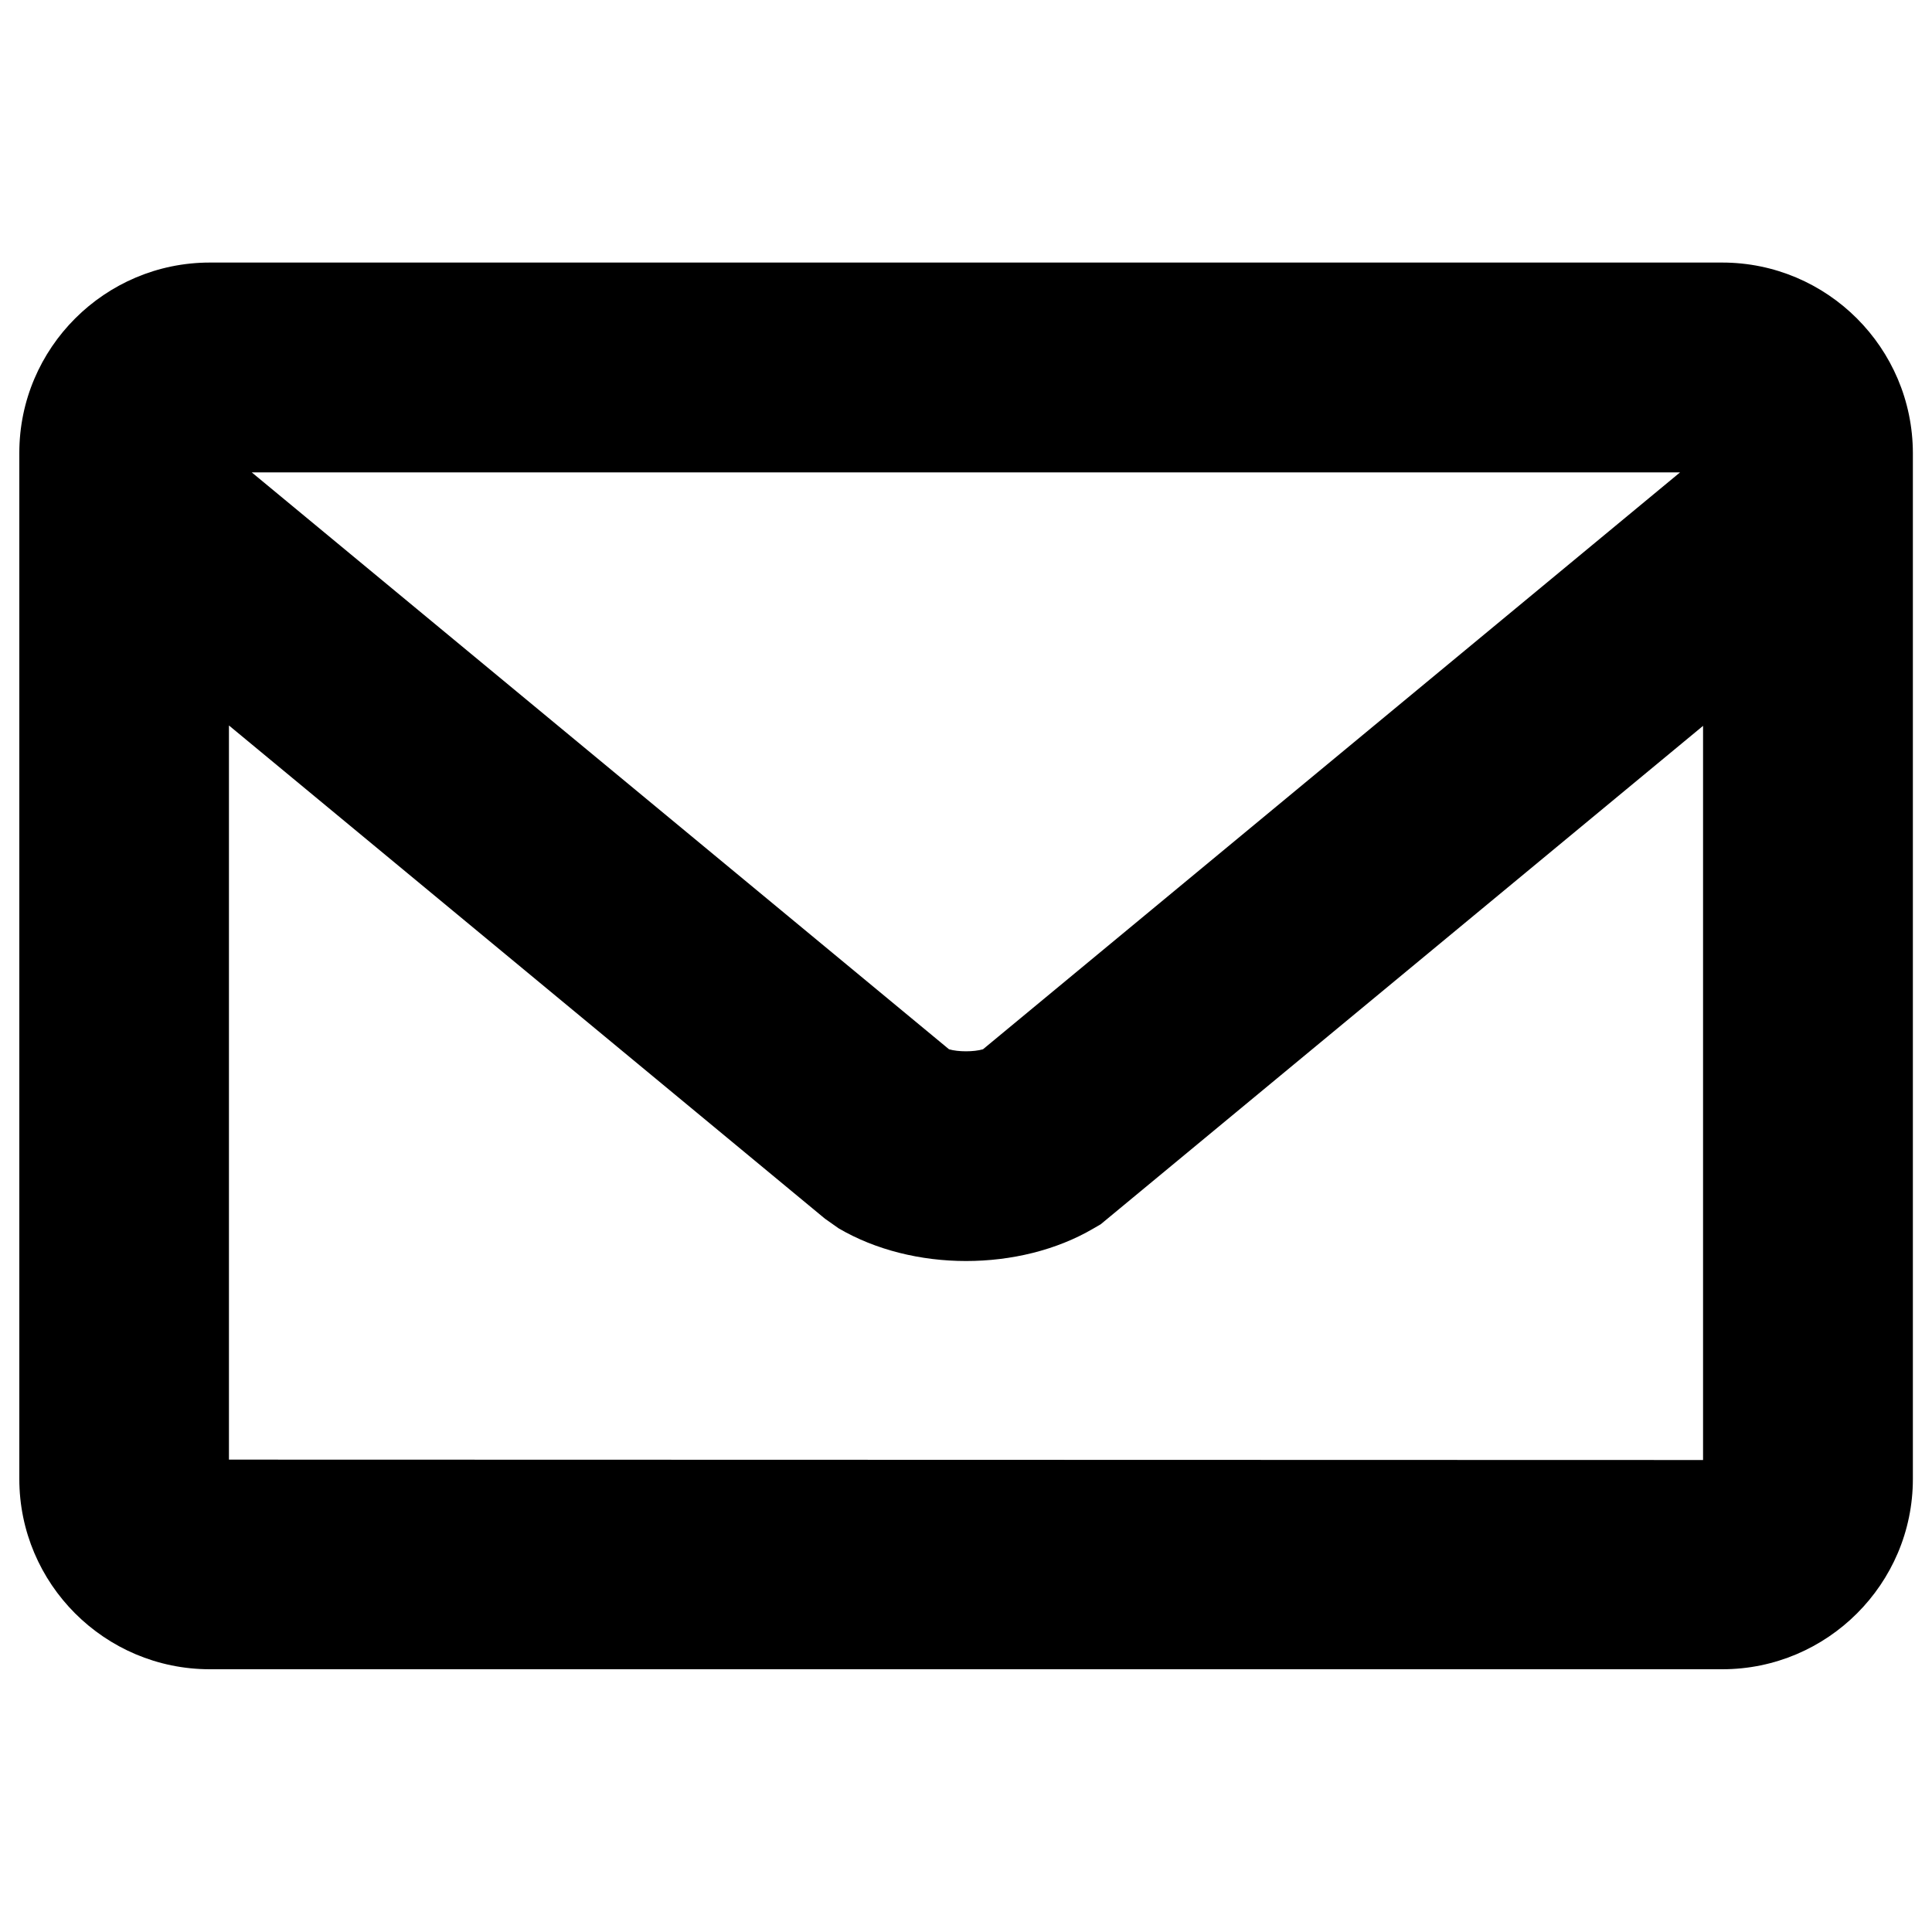
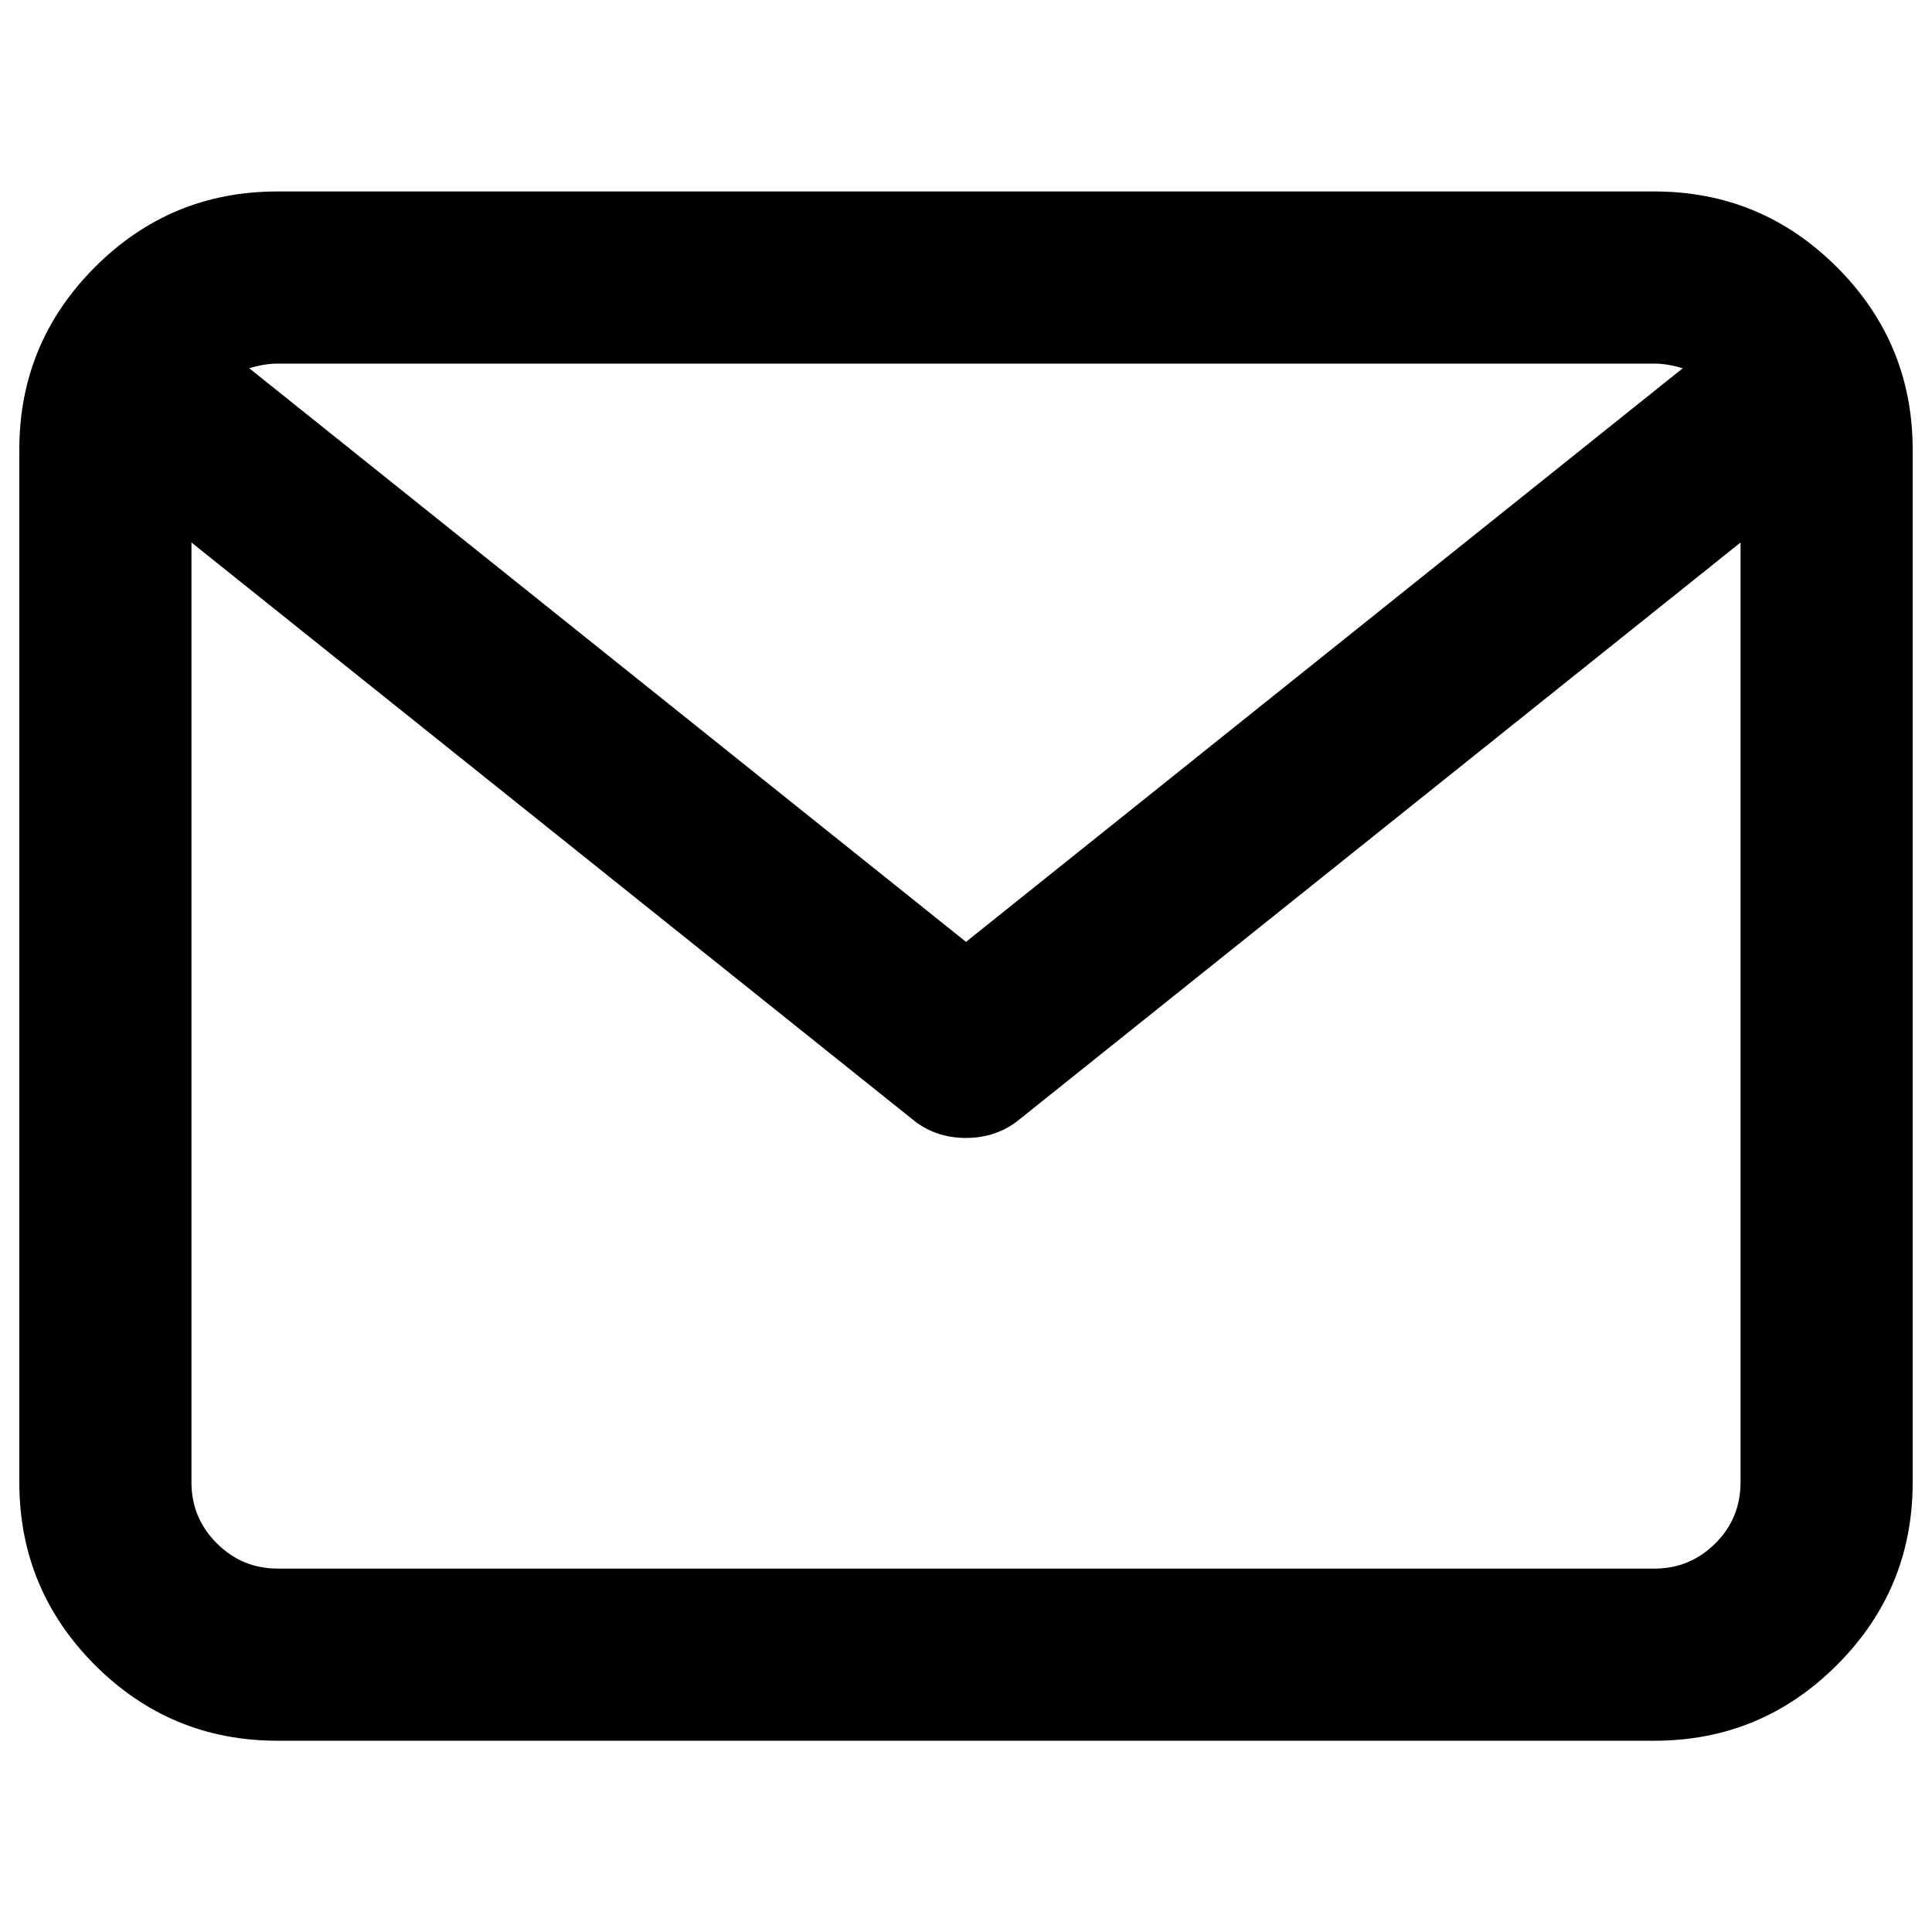
<svg xmlns="http://www.w3.org/2000/svg" version="1.1" x="0px" y="0px" viewBox="0 0 1000 1000" enable-background="new 0 0 1000 1000" xml:space="preserve">
  <g>
-     <path d="M891.4,135.9H108.6c-54.3,0-98.6,44.2-98.6,98.5v531.1c0,54.3,44.2,98.5,98.6,98.5h782.9c54.3,0,98.6-44.2,98.6-98.5V234.5C990,180.1,945.8,135.9,891.4,135.9z M869.6,244.5L508.8,543.1c-4.7,1.4-12.9,1.4-17.6,0L130.3,244.5H869.6z M118.5,755.5v-380L427,630.8l7.1,5c19.1,11.2,42.5,16.9,65.9,16.9c23.4,0,46.8-5.6,65.9-16.8l3.8-2.2l311.8-258v380L118.5,755.5L118.5,755.5z" />
+     <g>
+       <path d="M143.6,99.1h712.7c36.9,0,68.4,13.1,94.5,39.2c26.1,26.1,39.2,57.6,39.2,94.5v534.5c0,36.9-13.1,68.4-39.2,94.5c-26.1,26.1-57.6,39.2-94.5,39.2H143.6c-36.9,0-68.4-13.1-94.5-39.2C23.1,835.7,10,804.2,10,767.3V232.7c0-36.9,13.1-68.4,39.2-94.5C75.3,112.1,106.7,99.1,143.6,99.1z M900.9,767.3V280.8L527.8,579.3c-7.9,6.5-17.2,9.7-27.8,9.7s-20-3.2-27.8-9.7L99.1,280.8v486.5c0,12.3,4.4,22.8,13.1,31.5c8.7,8.7,19.2,13.1,31.5,13.1h712.7c12.3,0,22.8-4.4,31.5-13.1C896.6,790.1,900.9,779.6,900.9,767.3L900.9,767.3z M856.4,188.2H143.6c-4.4,0-9.3,0.8-14.6,2.4l371,296.9l371-296.9C865.6,189,860.8,188.2,856.4,188.2L856.4,188.2z" />
+     </g>
  </g>
</svg>
